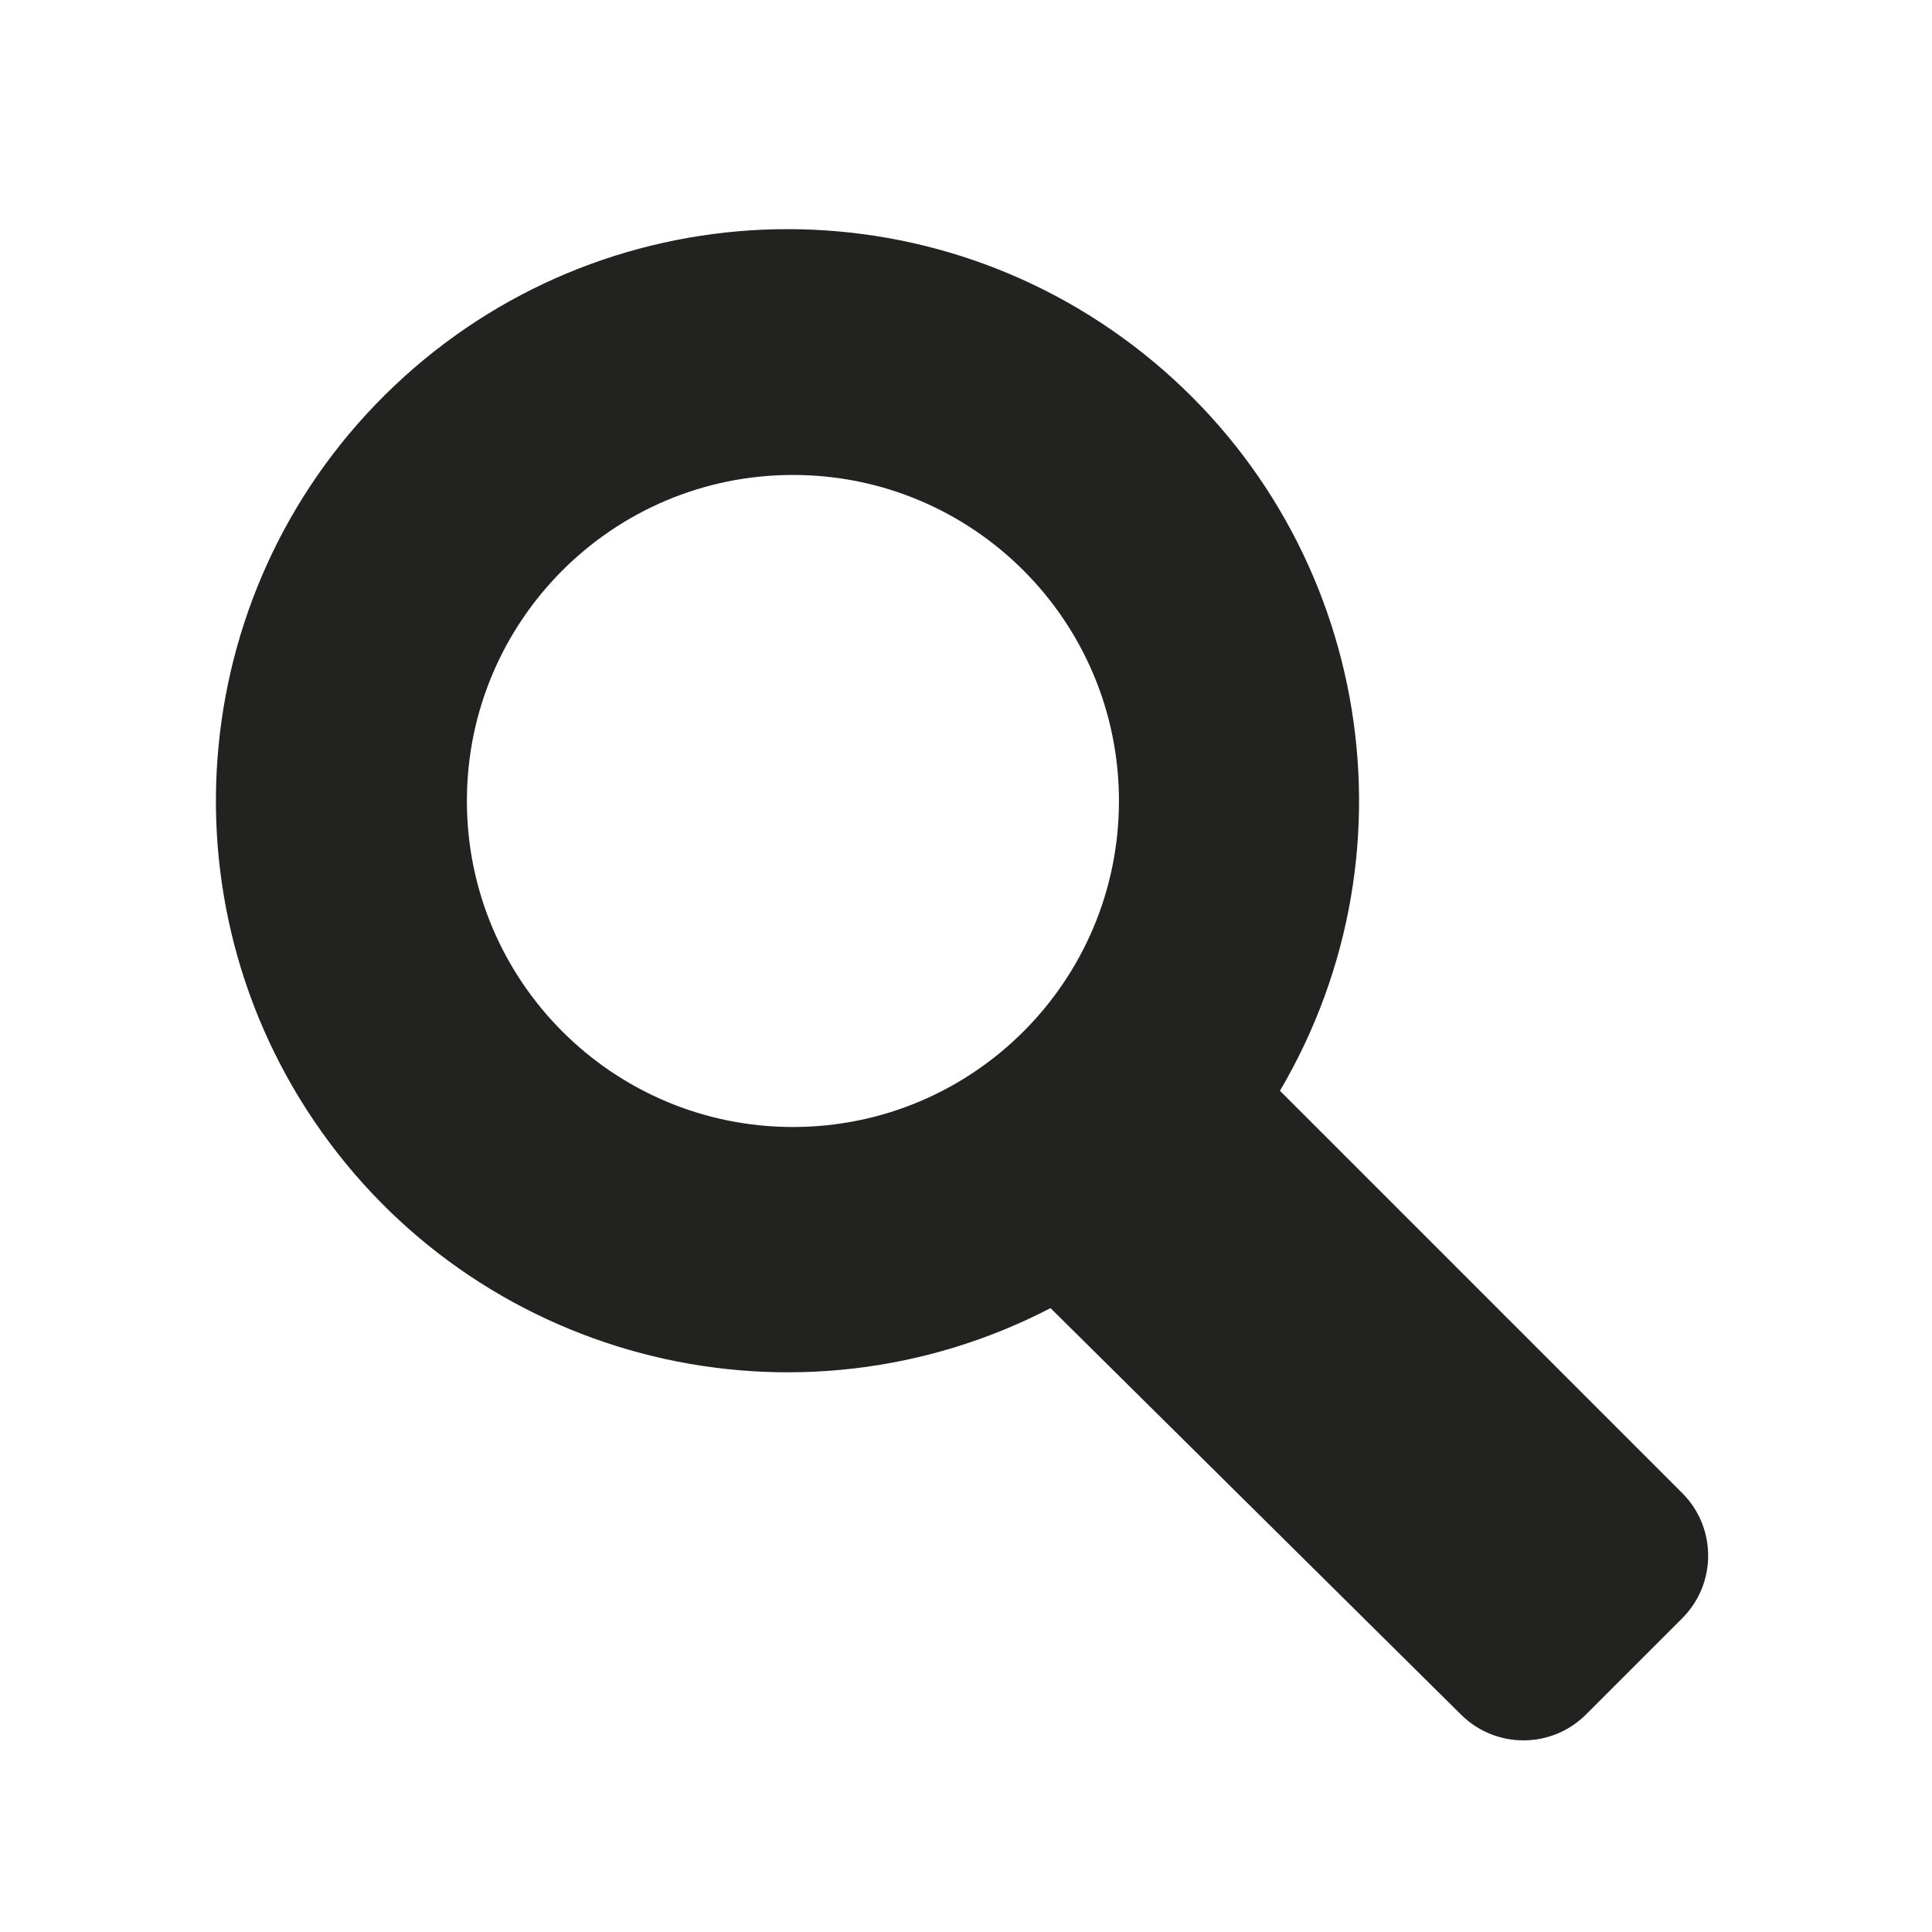
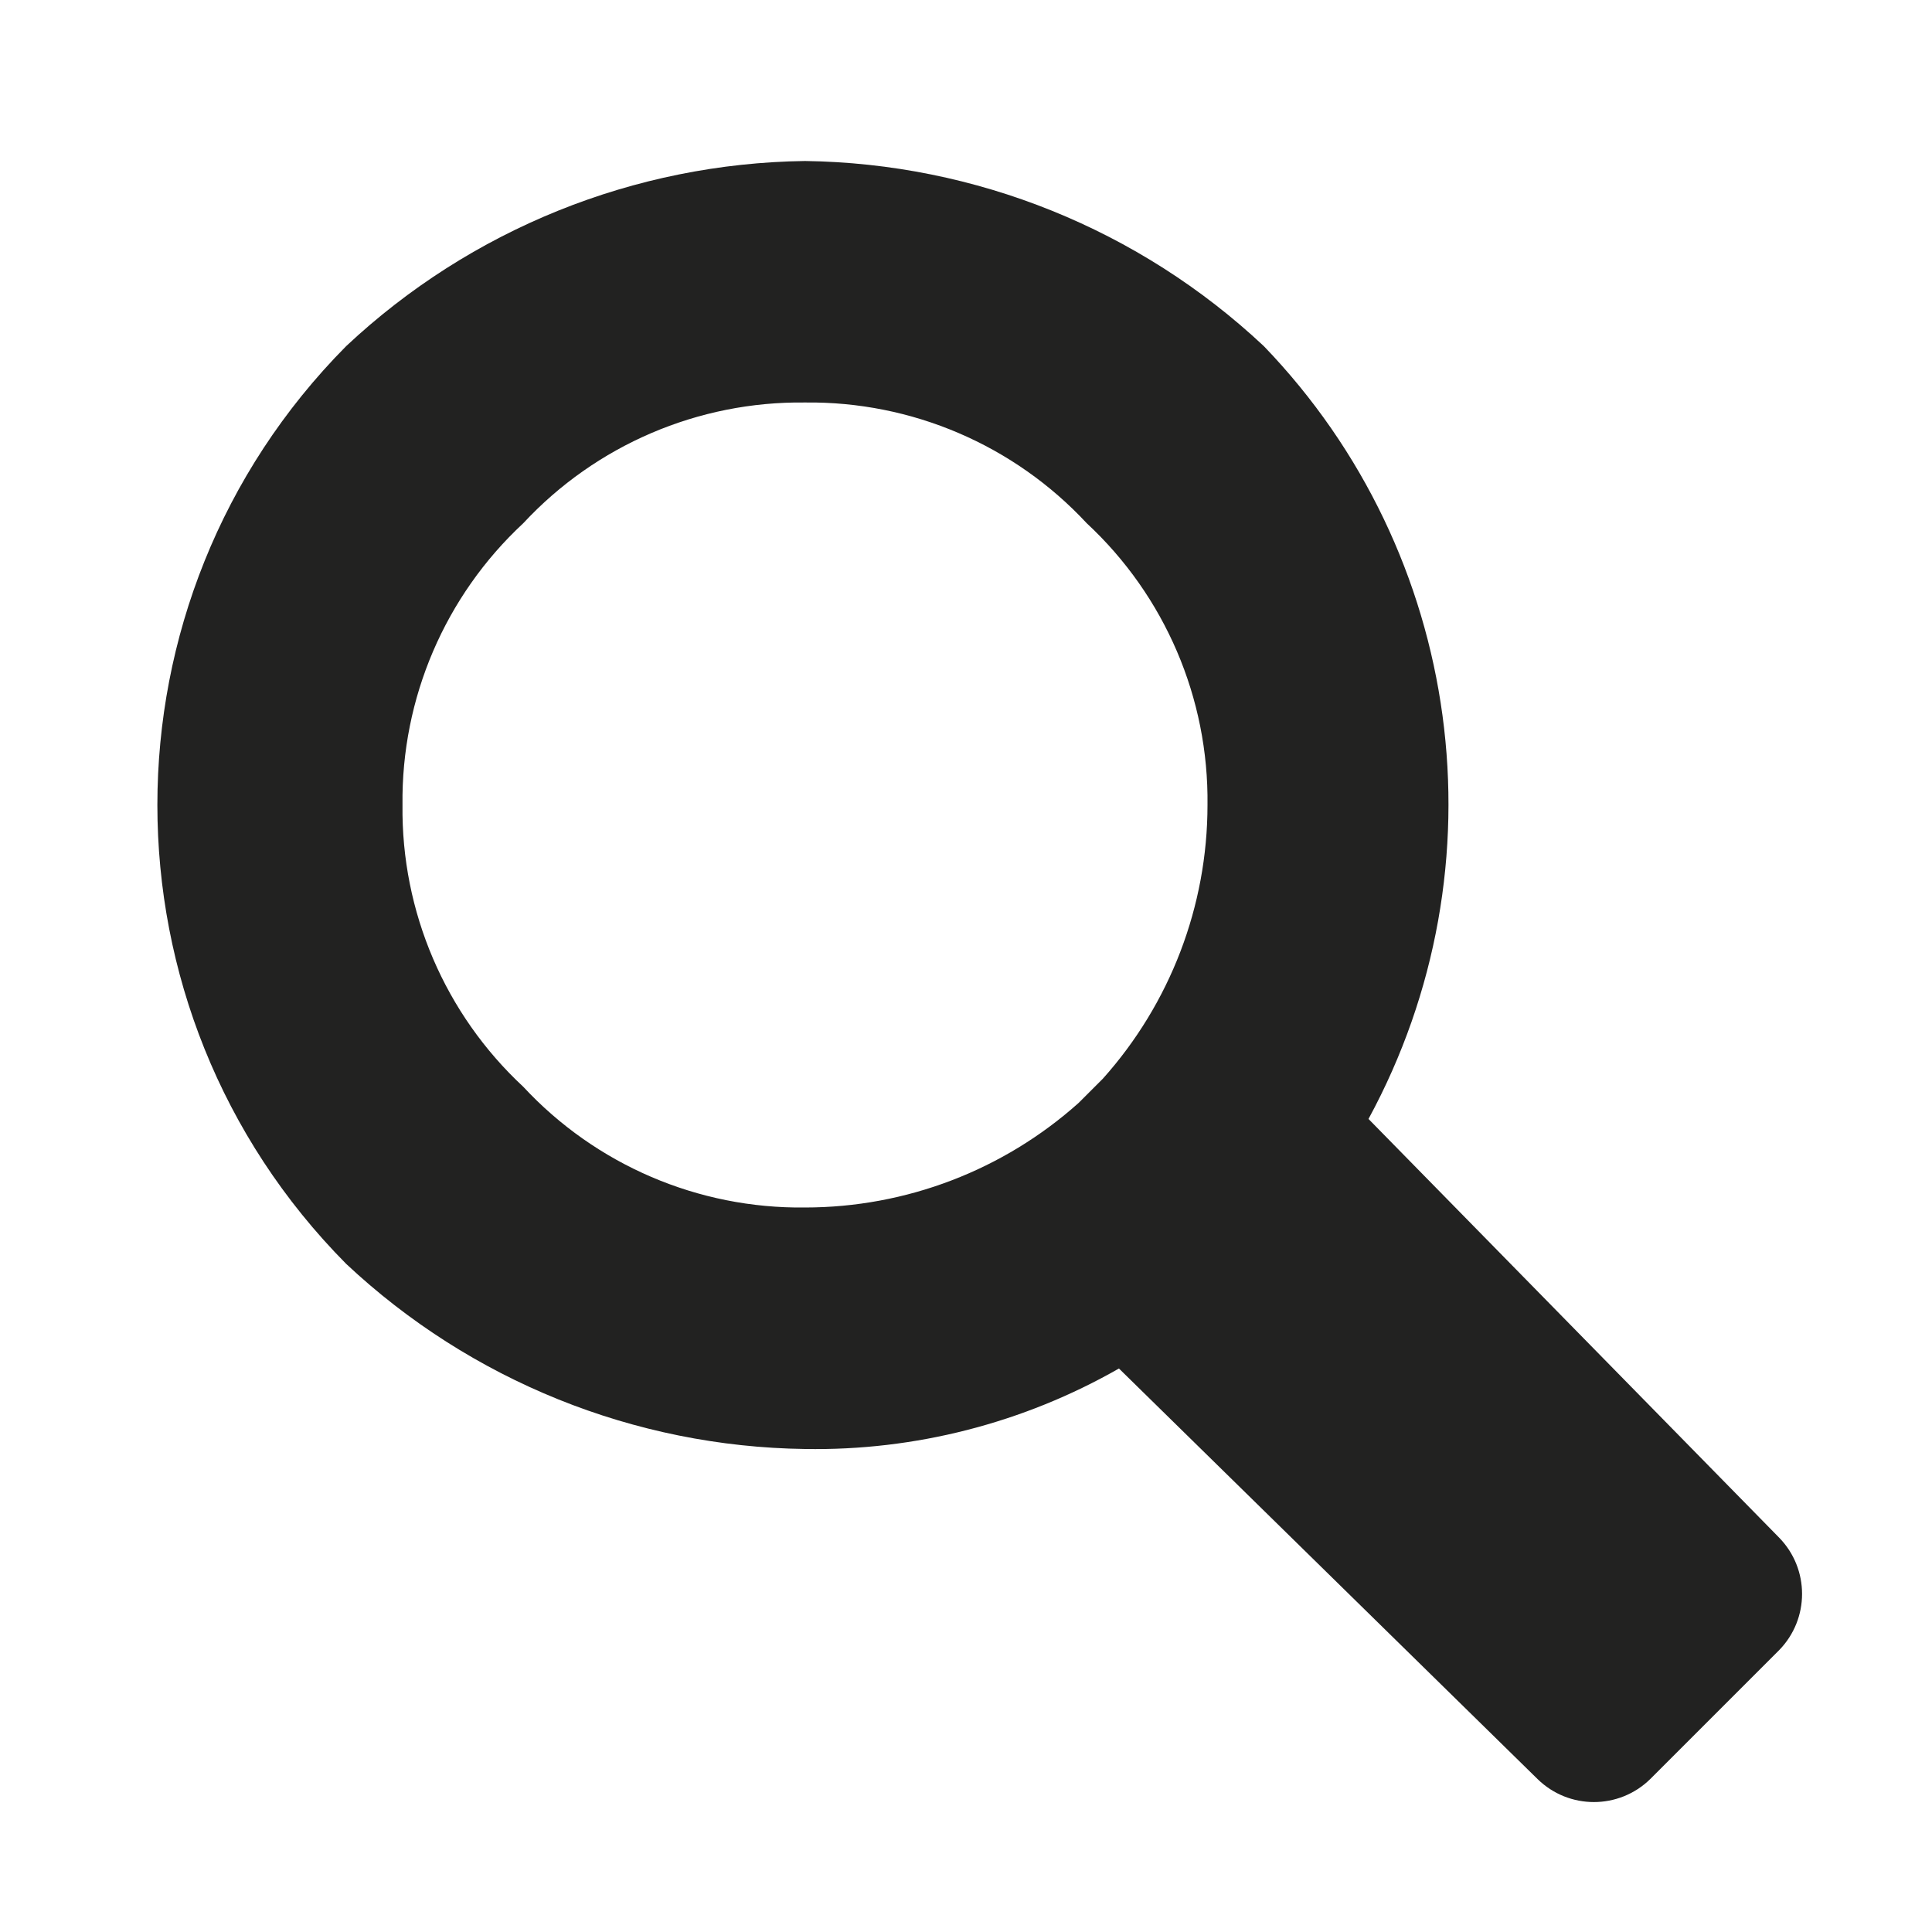
- <svg xmlns="http://www.w3.org/2000/svg" viewBox="0 0 48 48">
-   <g id="layout">
-     <path d="M41.8,37.1l-10-10a14.2,14.2,0,1,0-5.7,5.4L36.3,42.6a2.2,2.2,0,0,0,3.1,0l2.4-2.4A2.2,2.2,0,0,0,41.8,37.1ZM11.6,19.9A8.1,8.1,0,1,1,19.7,28,8.1,8.1,0,0,1,11.6,19.9Z" fill="#222221" fill-rule="evenodd" />
-   </g>
+ <svg xmlns="http://www.w3.org/2000/svg" viewBox="0 0 24 24">
+   <path d="M22.1 19.1L17 13.9a8.2 8.2 0 0 0-1.3-9.6A8.5 8.5 0 0 0 10 2a8.5 8.5 0 0 0-5.7 2.3 8.1 8.1 0 0 0 0 11.4A8.5 8.5 0 0 0 10 18a7.6 7.6 0 0 0 3.9-1l5.2 5.1a1 1 0 0 0 1.4 0l1.6-1.6a1 1 0 0 0 0-1.4zM6.5 13.5A4.7 4.7 0 0 1 5 10a4.7 4.7 0 0 1 1.5-3.5A4.7 4.7 0 0 1 10 5a4.7 4.7 0 0 1 3.5 1.5A4.7 4.7 0 0 1 15 10a5.1 5.1 0 0 1-1.3 3.4l-.3.3A5.1 5.1 0 0 1 10 15a4.7 4.7 0 0 1-3.5-1.5z" fill="#222221" fill-rule="evenodd" />
</svg>
